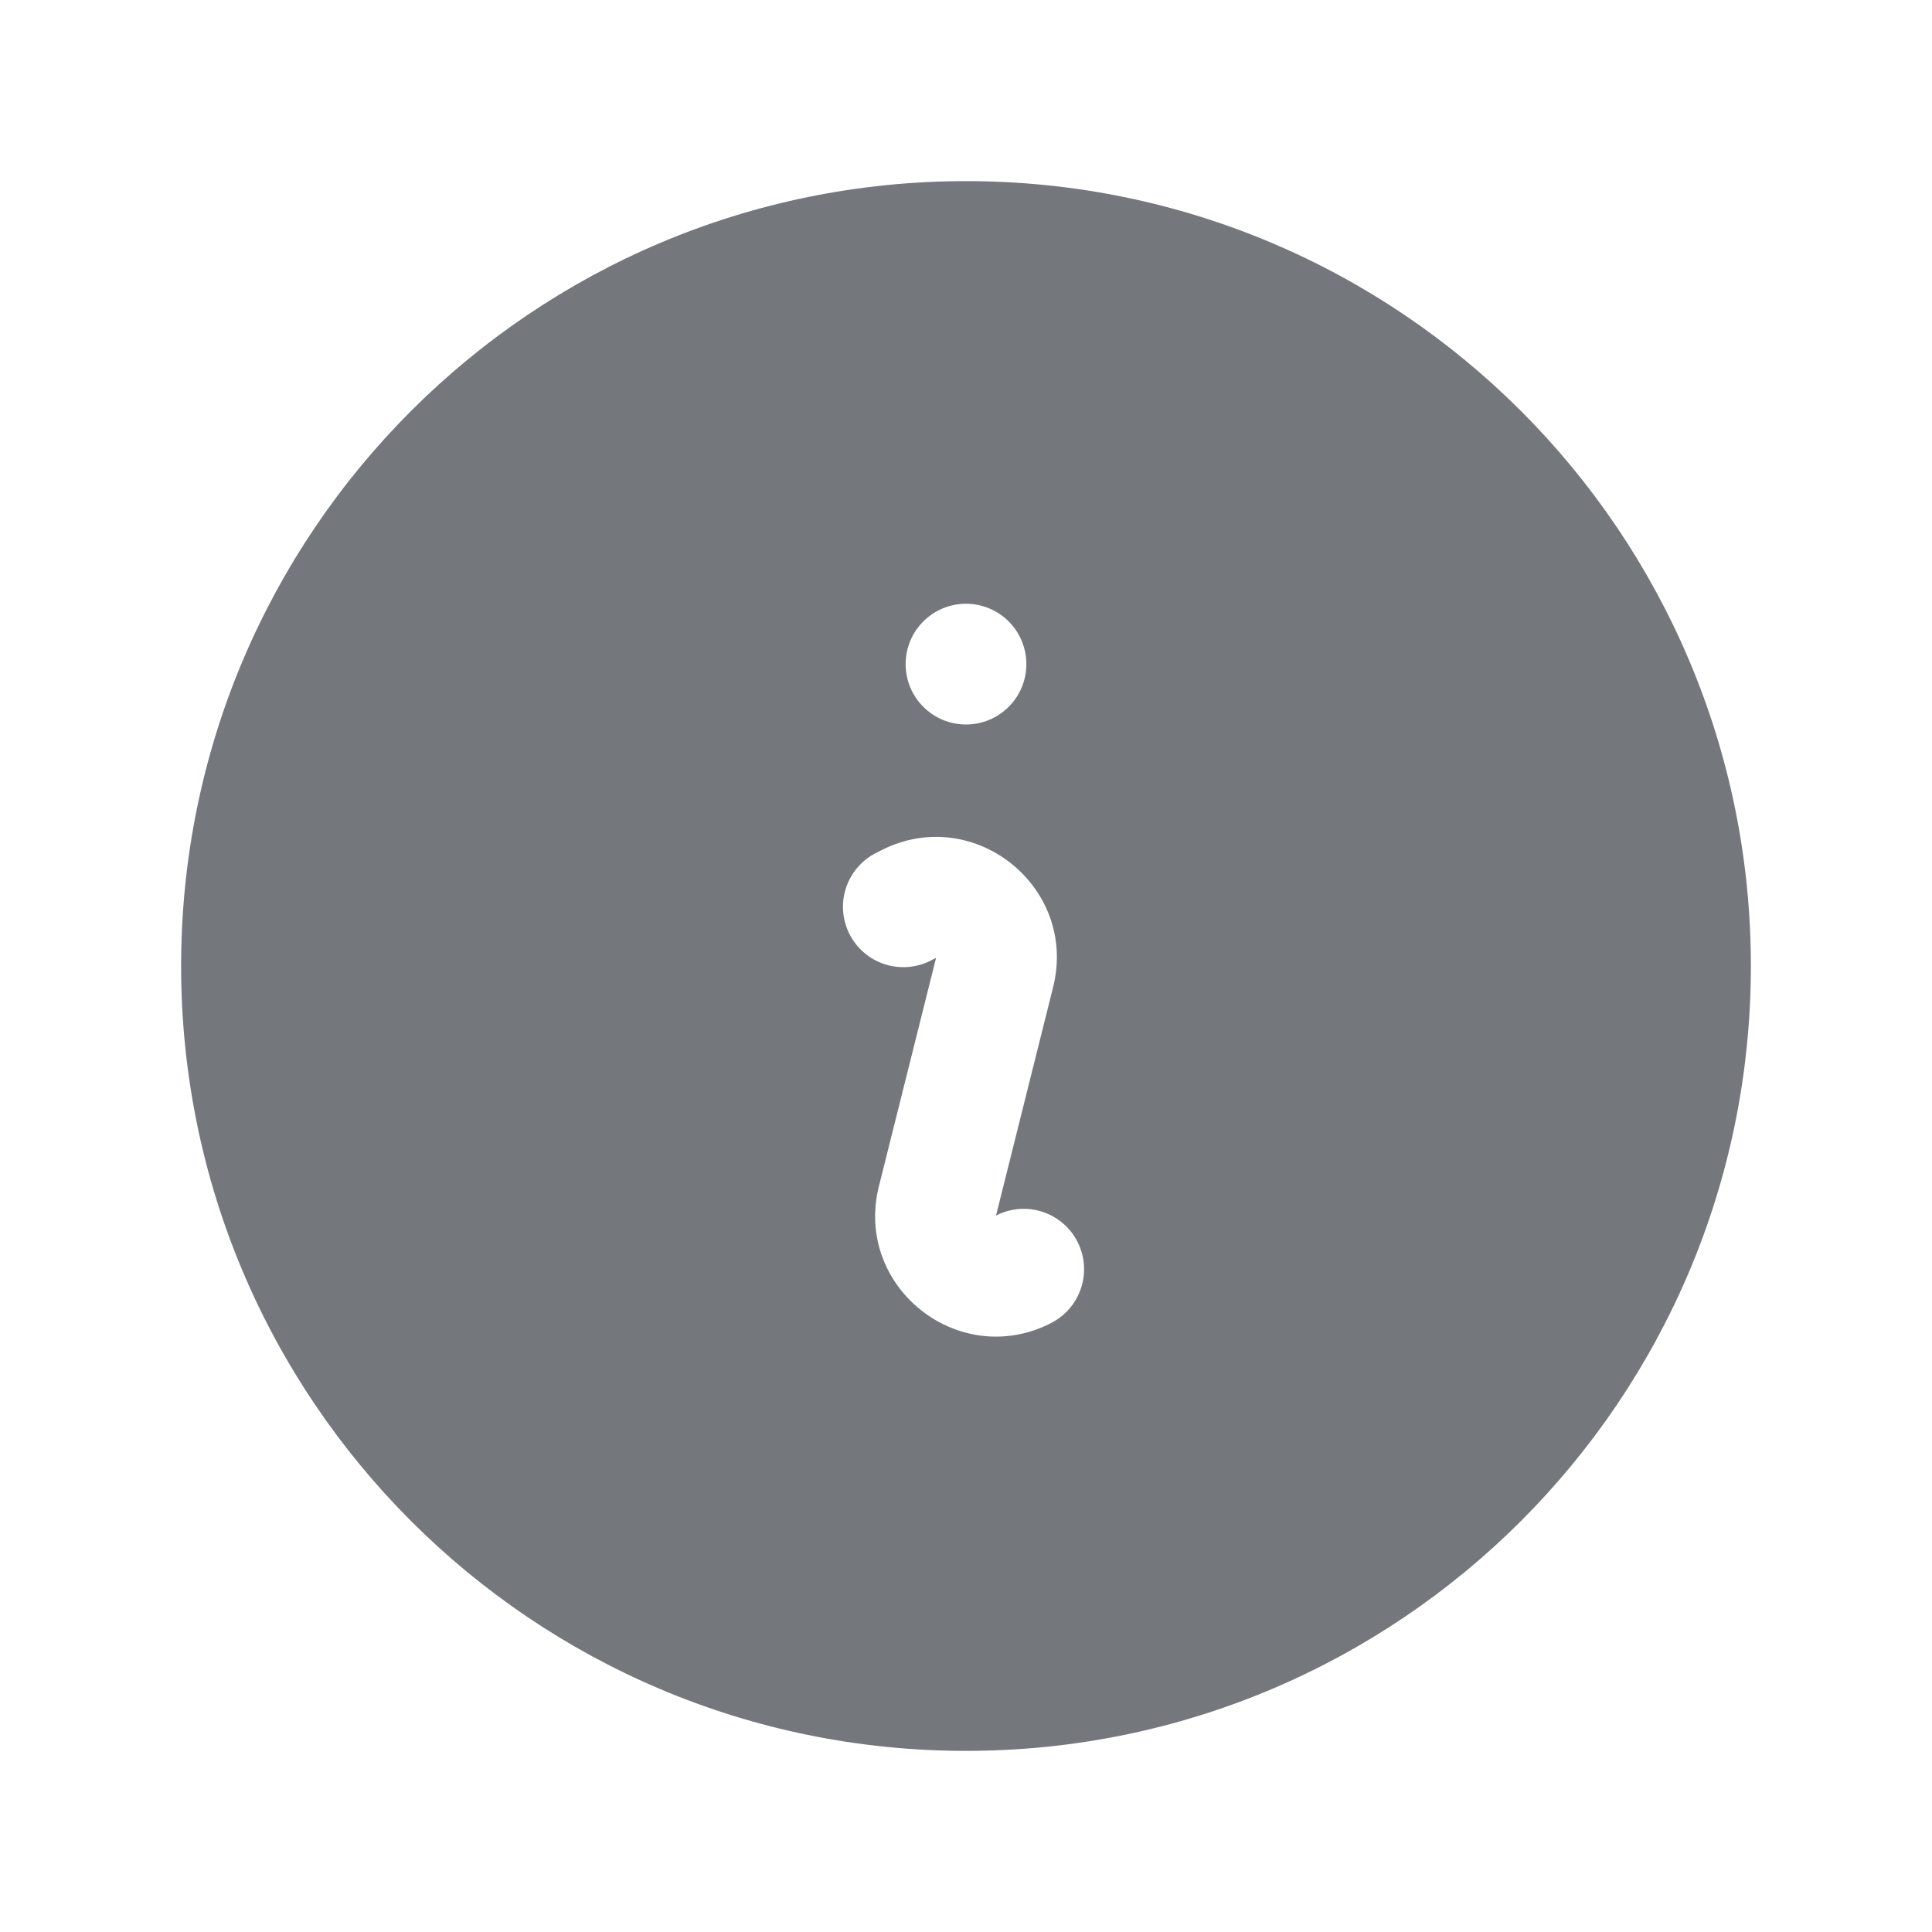
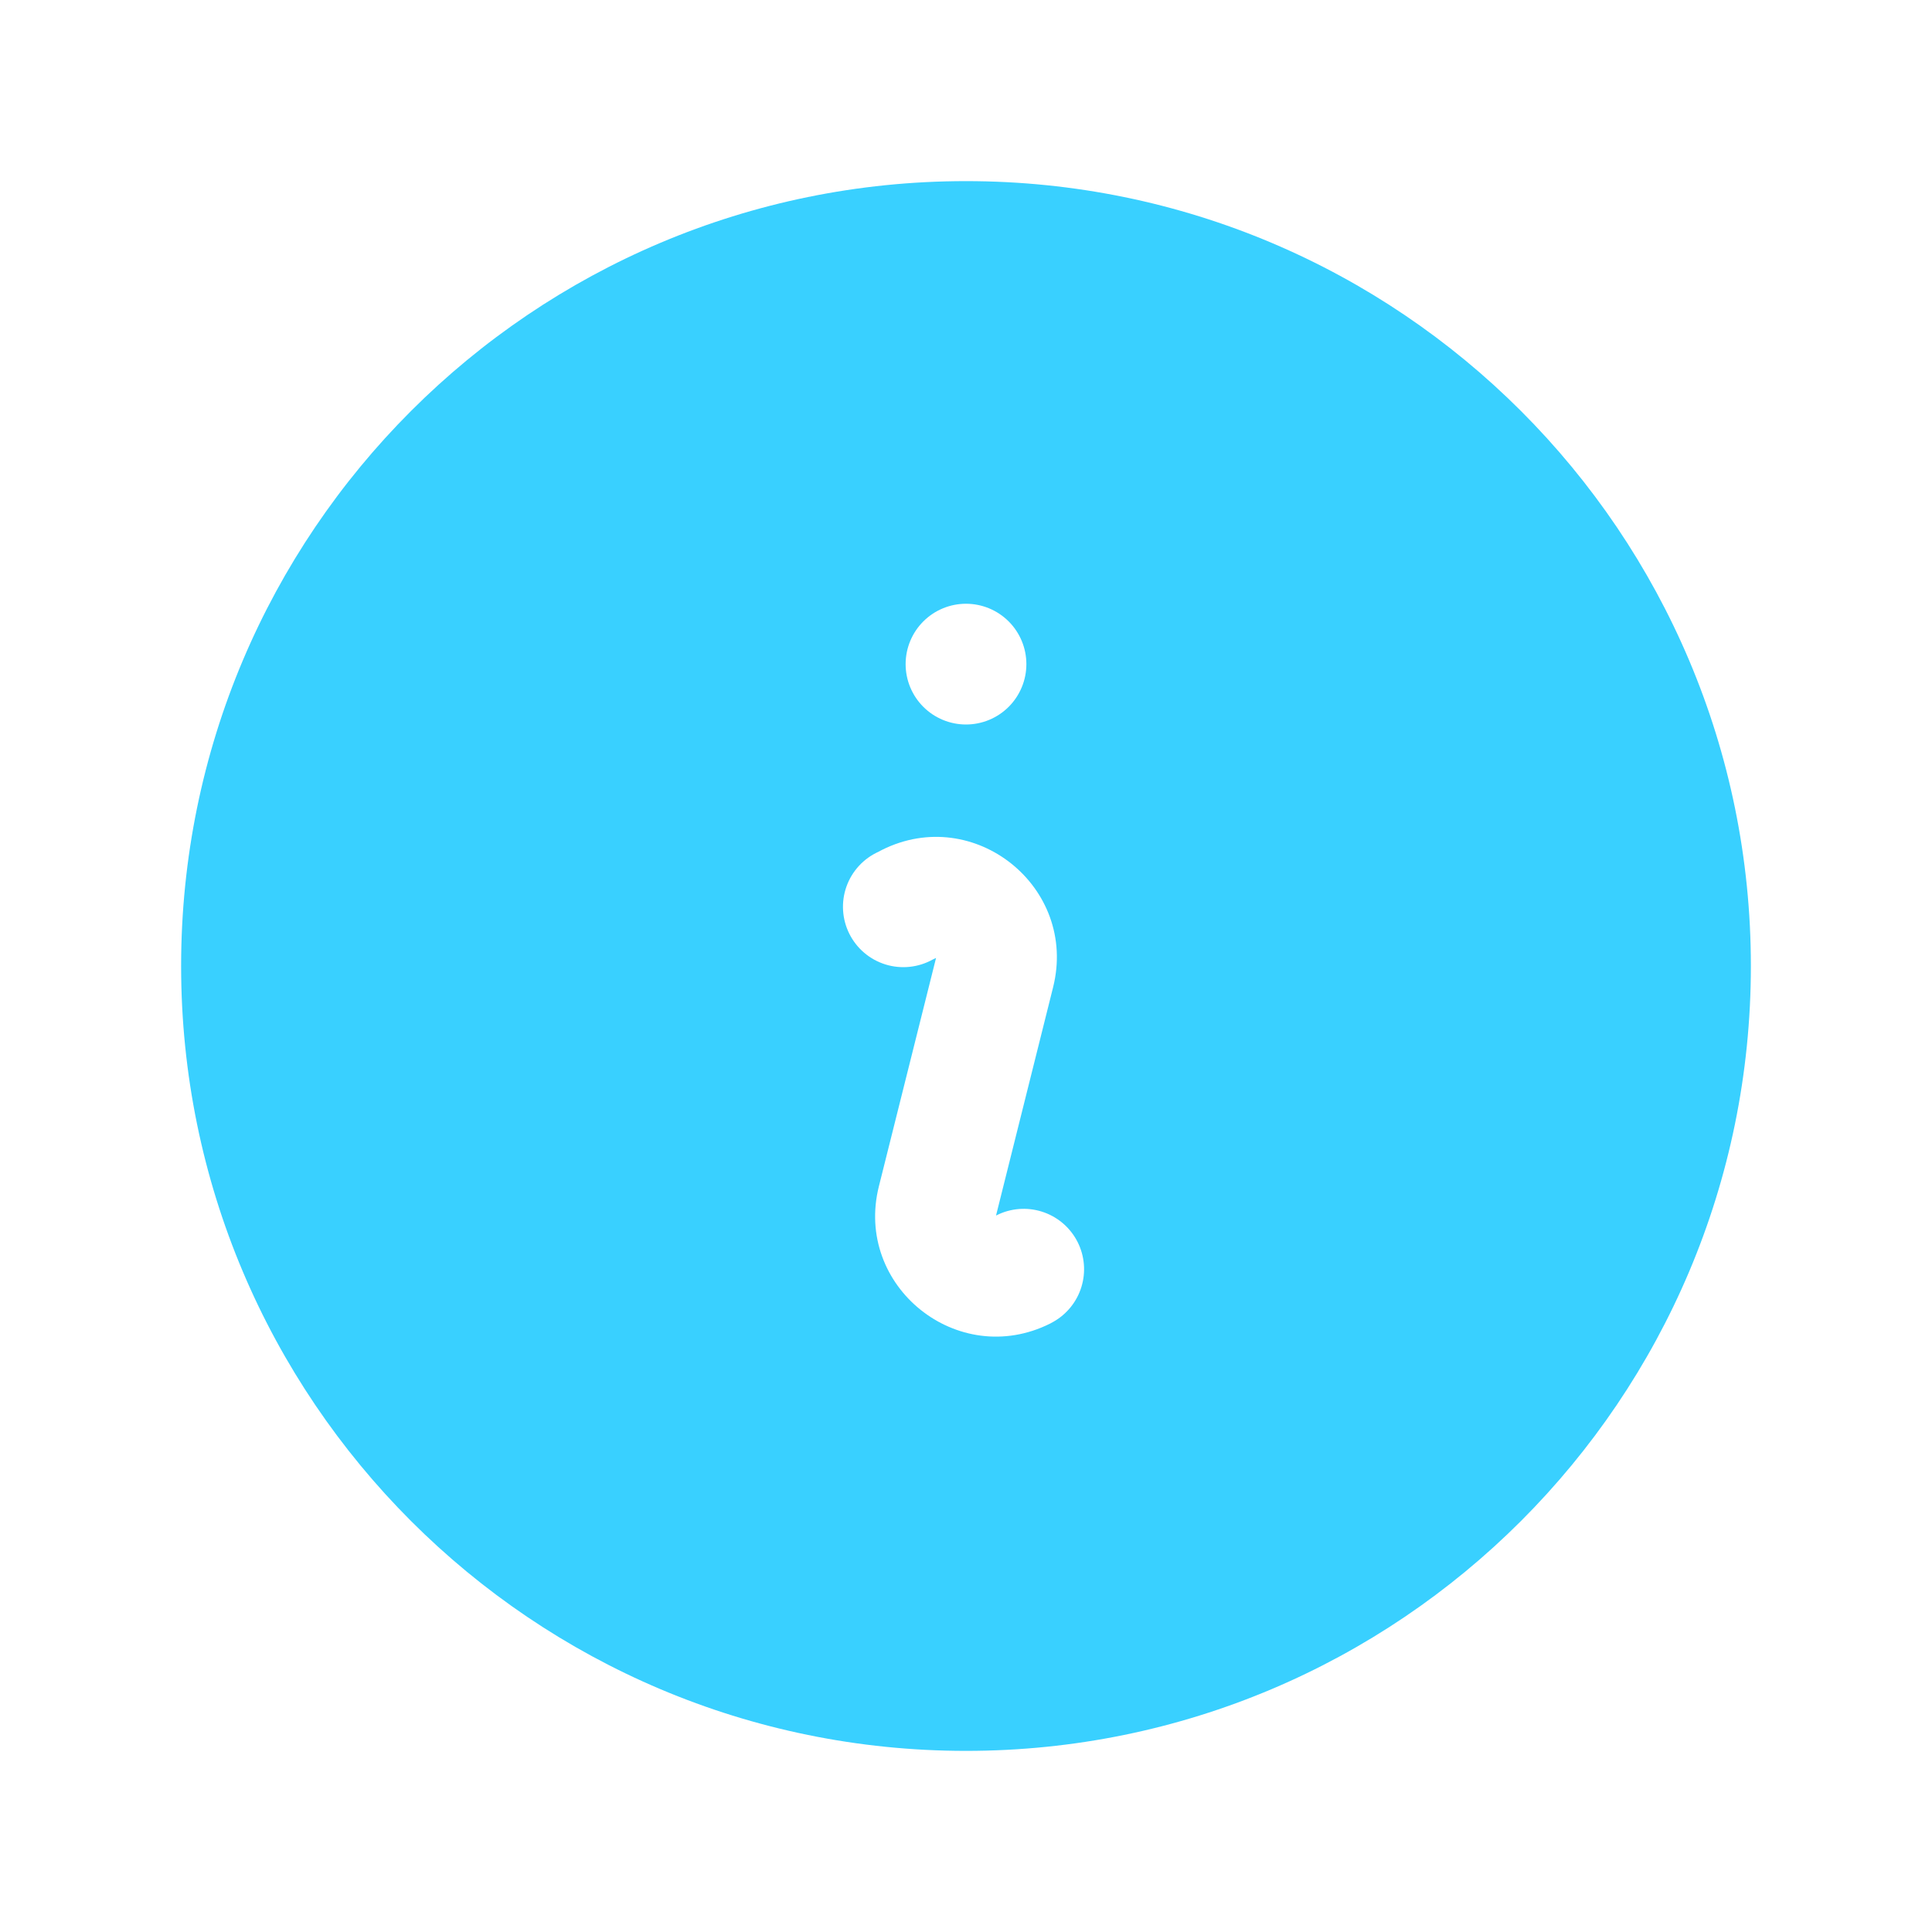
<svg xmlns="http://www.w3.org/2000/svg" width="420" height="420" viewBox="0 0 420 420" fill="none">
-   <path fill-rule="evenodd" clip-rule="evenodd" d="M39.374 210C39.374 115.762 115.762 39.375 210 39.375C304.237 39.375 380.625 115.762 380.625 210C380.625 304.238 304.237 380.625 210 380.625C115.762 380.625 39.374 304.238 39.374 210ZM191.73 184.765C211.785 174.737 234.377 192.867 228.935 214.62L216.527 264.25L217.262 263.9C220.346 262.544 223.833 262.426 227.001 263.57C230.17 264.714 232.777 267.033 234.283 270.046C235.79 273.059 236.08 276.535 235.094 279.757C234.108 282.978 231.922 285.696 228.987 287.35L228.287 287.735C208.215 297.762 185.622 279.633 191.065 257.88L203.49 208.25L202.755 208.6C201.206 209.46 199.5 209.999 197.739 210.182C195.977 210.366 194.197 210.191 192.504 209.668C190.812 209.145 189.243 208.285 187.892 207.14C186.541 205.995 185.436 204.588 184.643 203.004C183.85 201.421 183.386 199.693 183.278 197.925C183.17 196.157 183.422 194.386 184.017 192.718C184.612 191.05 185.538 189.519 186.741 188.219C187.943 186.918 189.396 185.874 191.012 185.15L191.73 184.765V184.765ZM210 157.5C213.48 157.5 216.819 156.117 219.28 153.656C221.742 151.194 223.125 147.856 223.125 144.375C223.125 140.894 221.742 137.556 219.28 135.094C216.819 132.633 213.48 131.25 210 131.25C206.519 131.25 203.18 132.633 200.719 135.094C198.257 137.556 196.875 140.894 196.875 144.375C196.875 147.856 198.257 151.194 200.719 153.656C203.18 156.117 206.519 157.5 210 157.5Z" fill="#74777C" />
+   <path fill-rule="evenodd" clip-rule="evenodd" d="M39.374 210C39.374 115.762 115.762 39.375 210 39.375C304.237 39.375 380.625 115.762 380.625 210C380.625 304.238 304.237 380.625 210 380.625C115.762 380.625 39.374 304.238 39.374 210ZM191.73 184.765C211.785 174.737 234.377 192.867 228.935 214.62L216.527 264.25L217.262 263.9C220.346 262.544 223.833 262.426 227.001 263.57C230.17 264.714 232.777 267.033 234.283 270.046C235.79 273.059 236.08 276.535 235.094 279.757C234.108 282.978 231.922 285.696 228.987 287.35L228.287 287.735C208.215 297.762 185.622 279.633 191.065 257.88L203.49 208.25L202.755 208.6C201.206 209.46 199.5 209.999 197.739 210.182C195.977 210.366 194.197 210.191 192.504 209.668C190.812 209.145 189.243 208.285 187.892 207.14C186.541 205.995 185.436 204.588 184.643 203.004C183.85 201.421 183.386 199.693 183.278 197.925C183.17 196.157 183.422 194.386 184.017 192.718C184.612 191.05 185.538 189.519 186.741 188.219C187.943 186.918 189.396 185.874 191.012 185.15L191.73 184.765V184.765ZM210 157.5C213.48 157.5 216.819 156.117 219.28 153.656C221.742 151.194 223.125 147.856 223.125 144.375C223.125 140.894 221.742 137.556 219.28 135.094C216.819 132.633 213.48 131.25 210 131.25C206.519 131.25 203.18 132.633 200.719 135.094C198.257 137.556 196.875 140.894 196.875 144.375C196.875 147.856 198.257 151.194 200.719 153.656C203.18 156.117 206.519 157.5 210 157.5Z" fill="#39D0FF" />
</svg>
